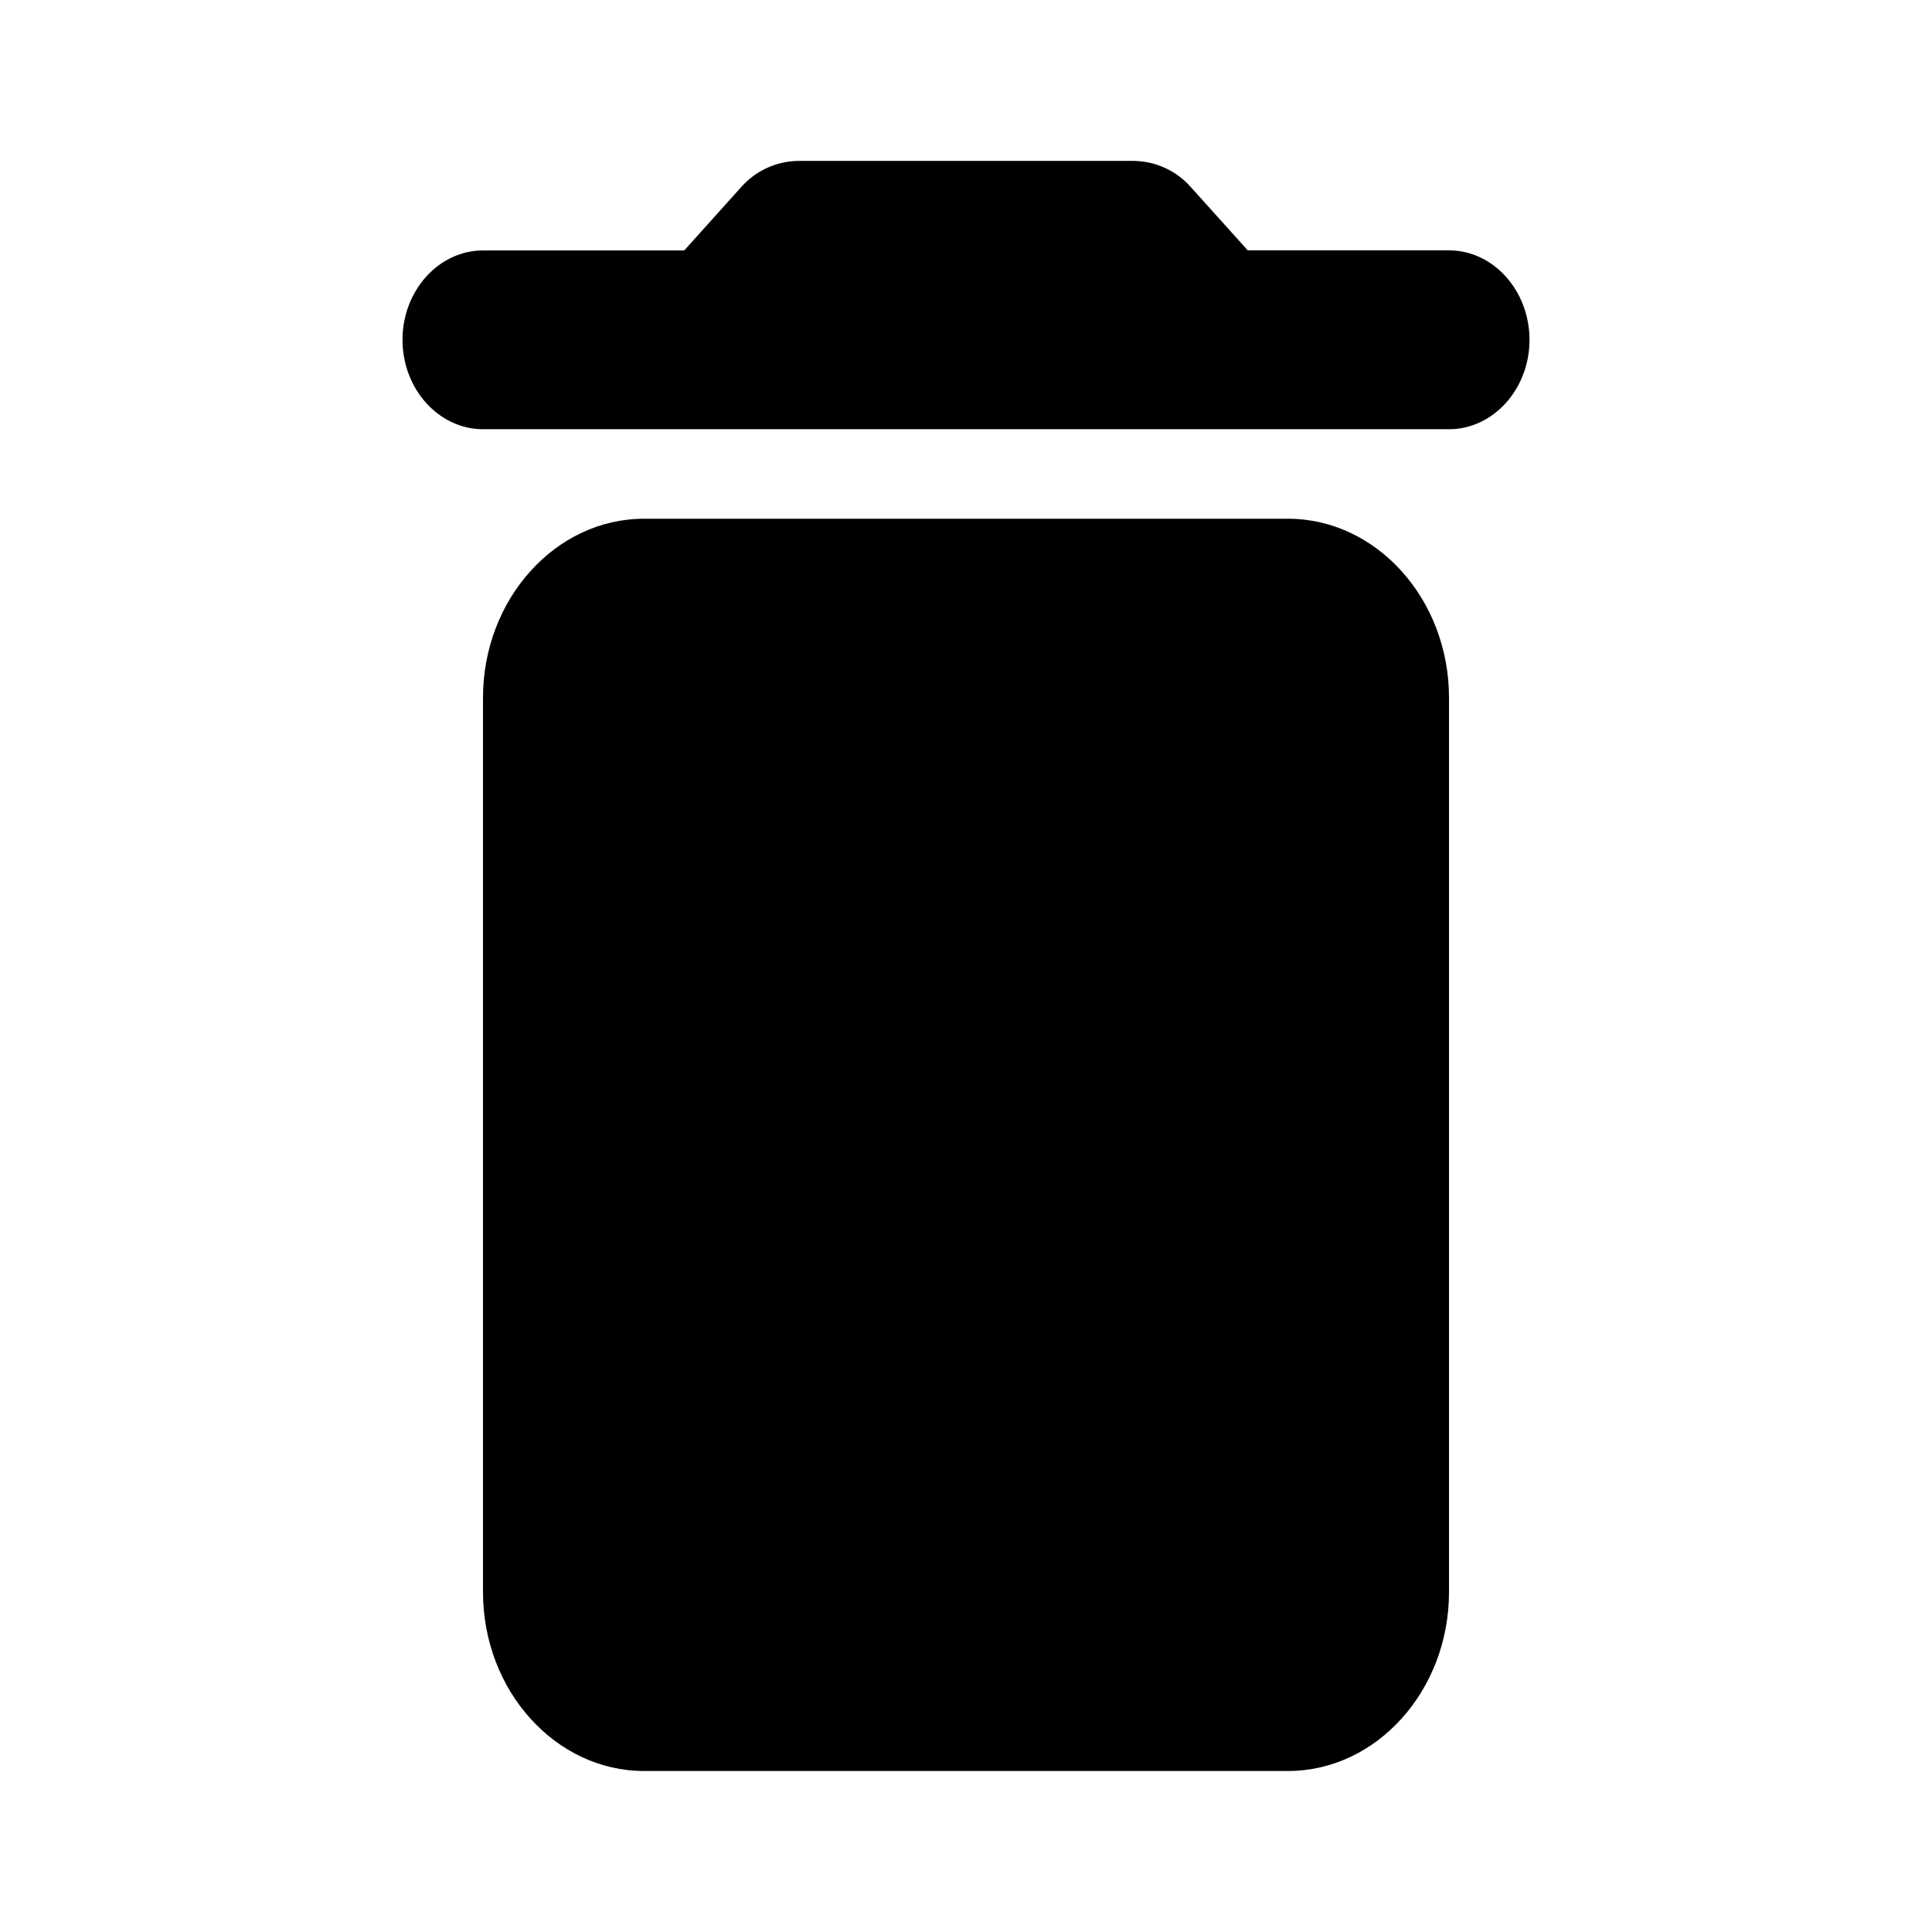
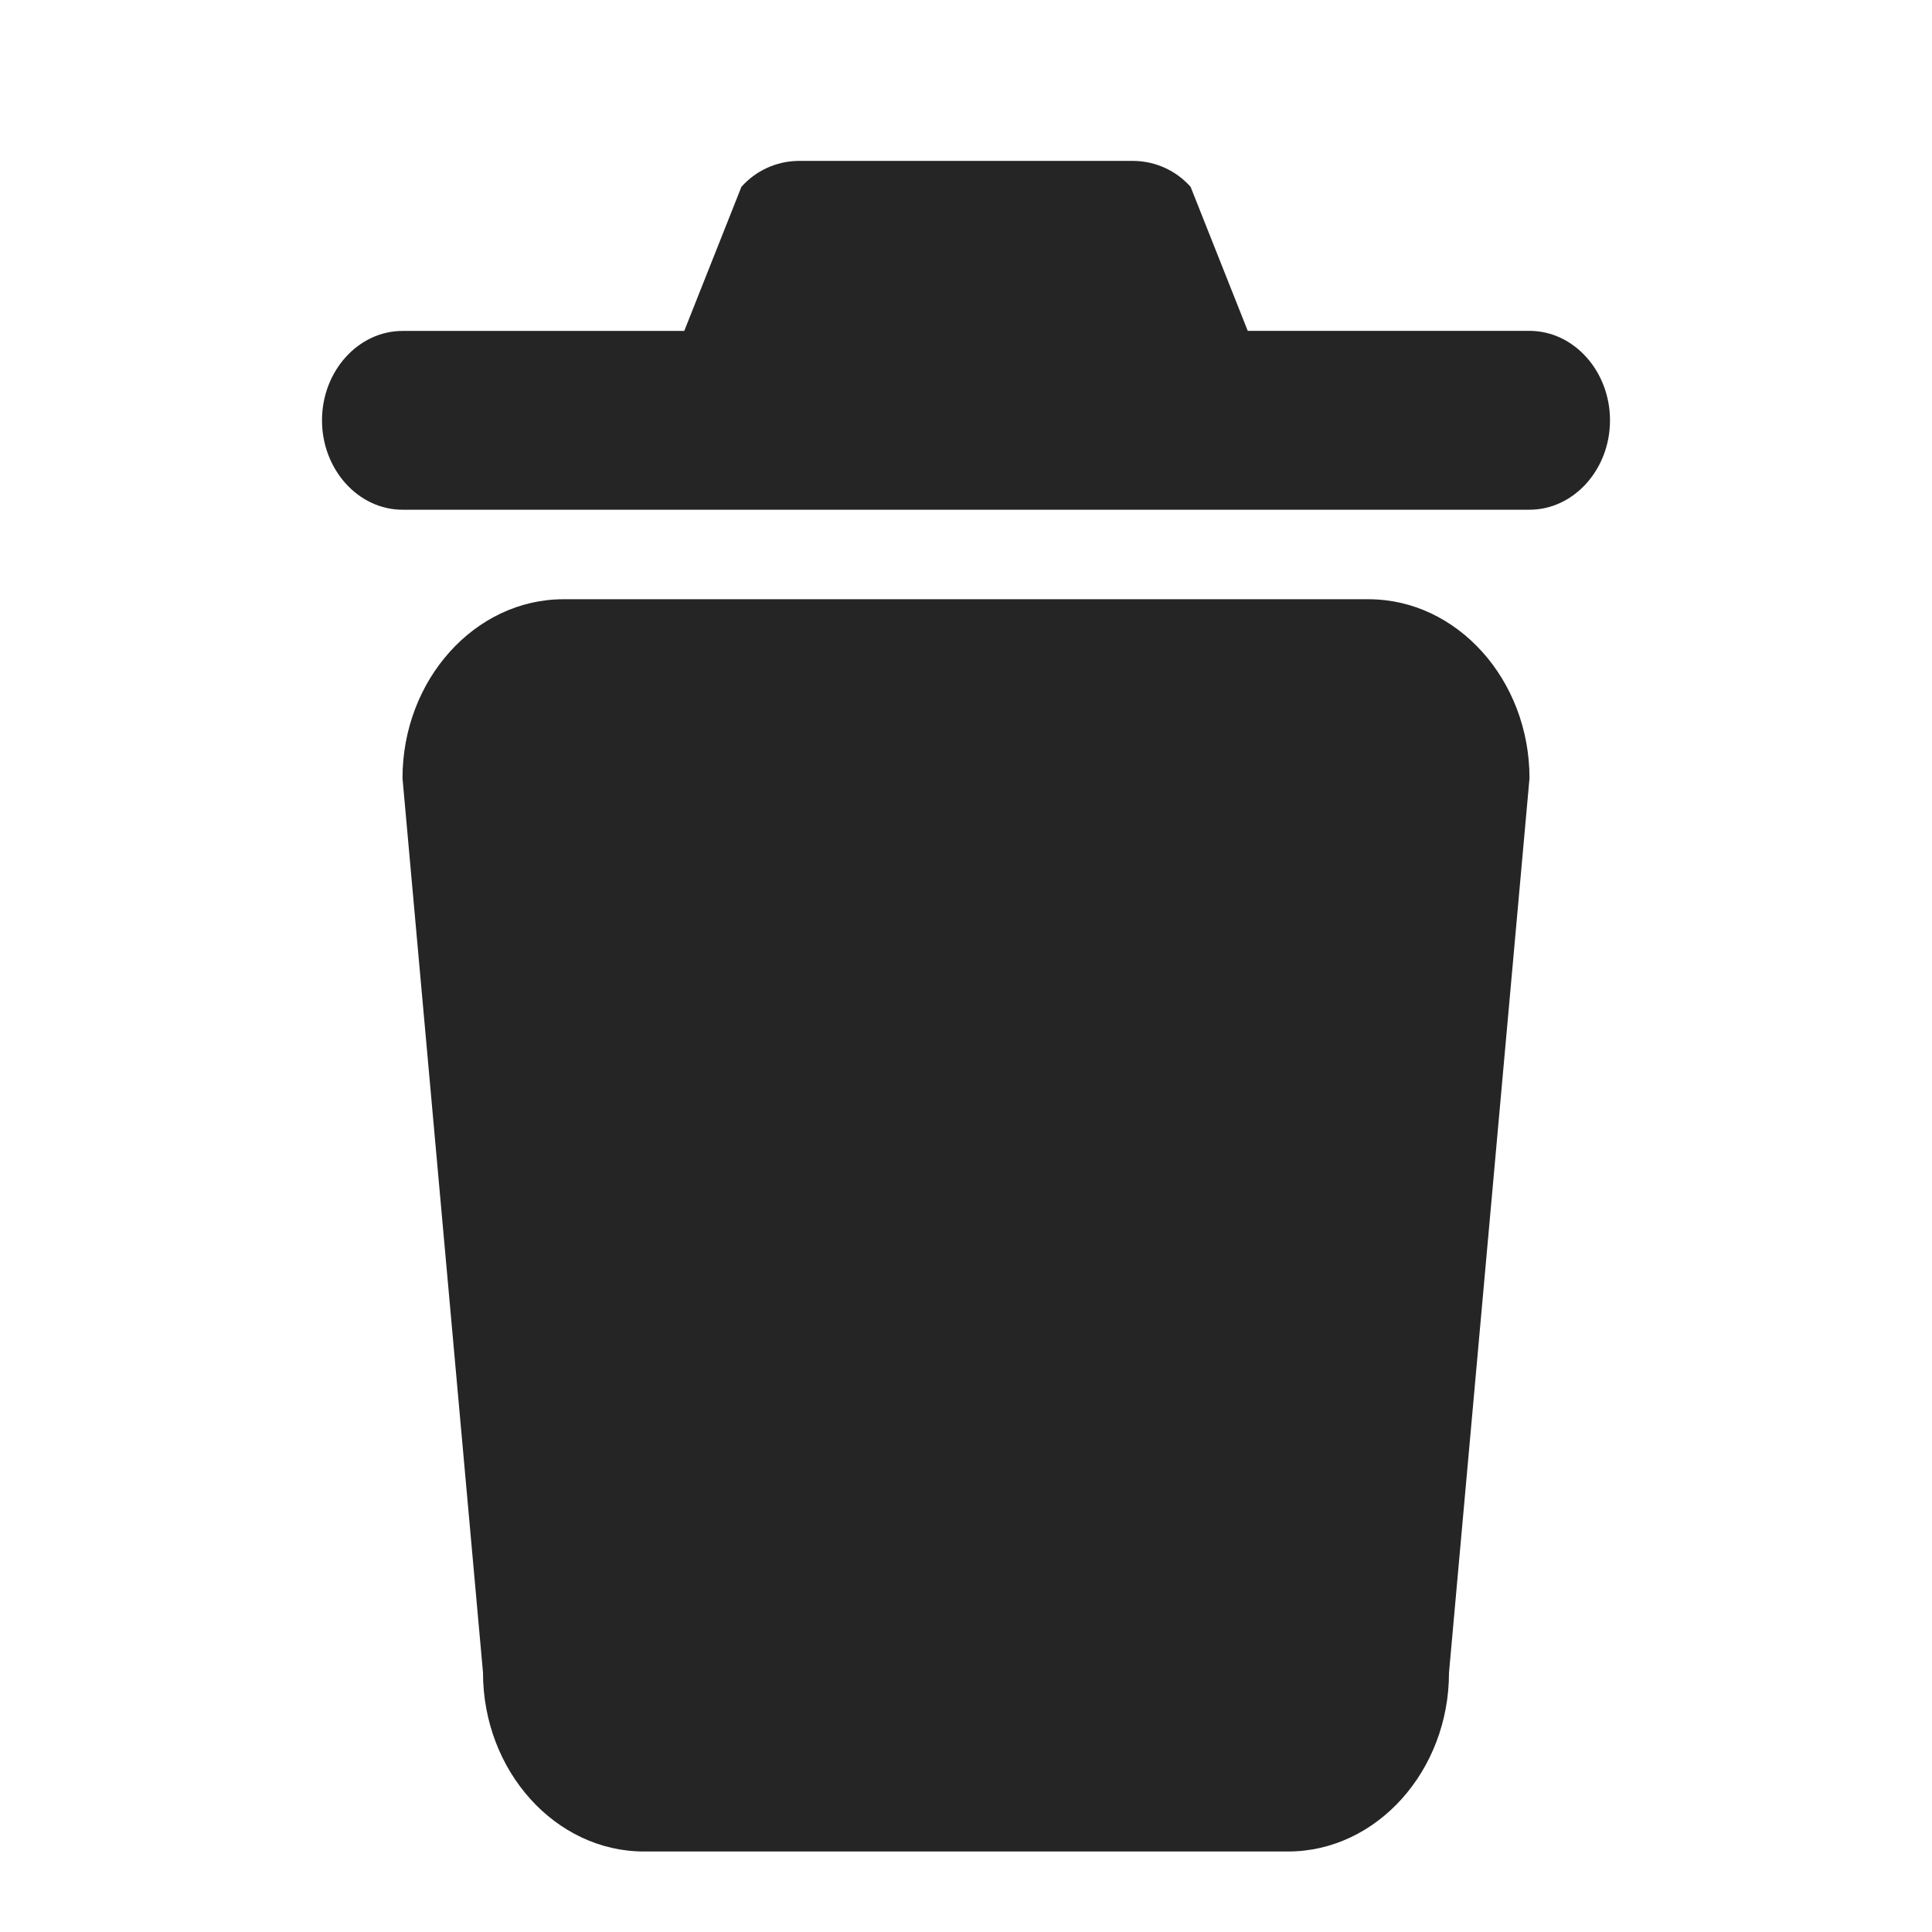
- <svg xmlns="http://www.w3.org/2000/svg" width="24" height="24">
-   <path d="M6 19.778C6 21 6.9 22 8 22h8c1.1 0 2-1 2-2.222V8.667c0-1.223-.9-2.223-2-2.223H8c-1.1 0-2 1-2 2.223v11.11ZM18 3.11h-2.5l-.71-.789a.96.96 0 0 0-.7-.322H9.91a.96.96 0 0 0-.7.322l-.71.79H6c-.55 0-1 .5-1 1.11 0 .611.45 1.111 1 1.111h12c.55 0 1-.5 1-1.11 0-.612-.45-1.112-1-1.112Z" />
+ <svg xmlns="http://www.w3.org/2000/svg" width="24" height="24" fill="none">
+   <path fill="#252525" d="M6 20.778C6 22 6.9 23 8 23h8c1.1 0 2-1 2-2.222l1-11.111c0-1.223-.9-2.223-2-2.223H7c-1.1 0-2 1-2 2.223l1 11.11ZM19 4.11h-3.5l-.71-1.789a.96.96 0 0 0-.7-.322H9.91a.96.96 0 0 0-.7.322l-.71 1.79H5c-.55 0-1 .5-1 1.11 0 .611.45 1.111 1 1.111h14c.55 0 1-.5 1-1.11 0-.612-.45-1.112-1-1.112Z" />
</svg>
